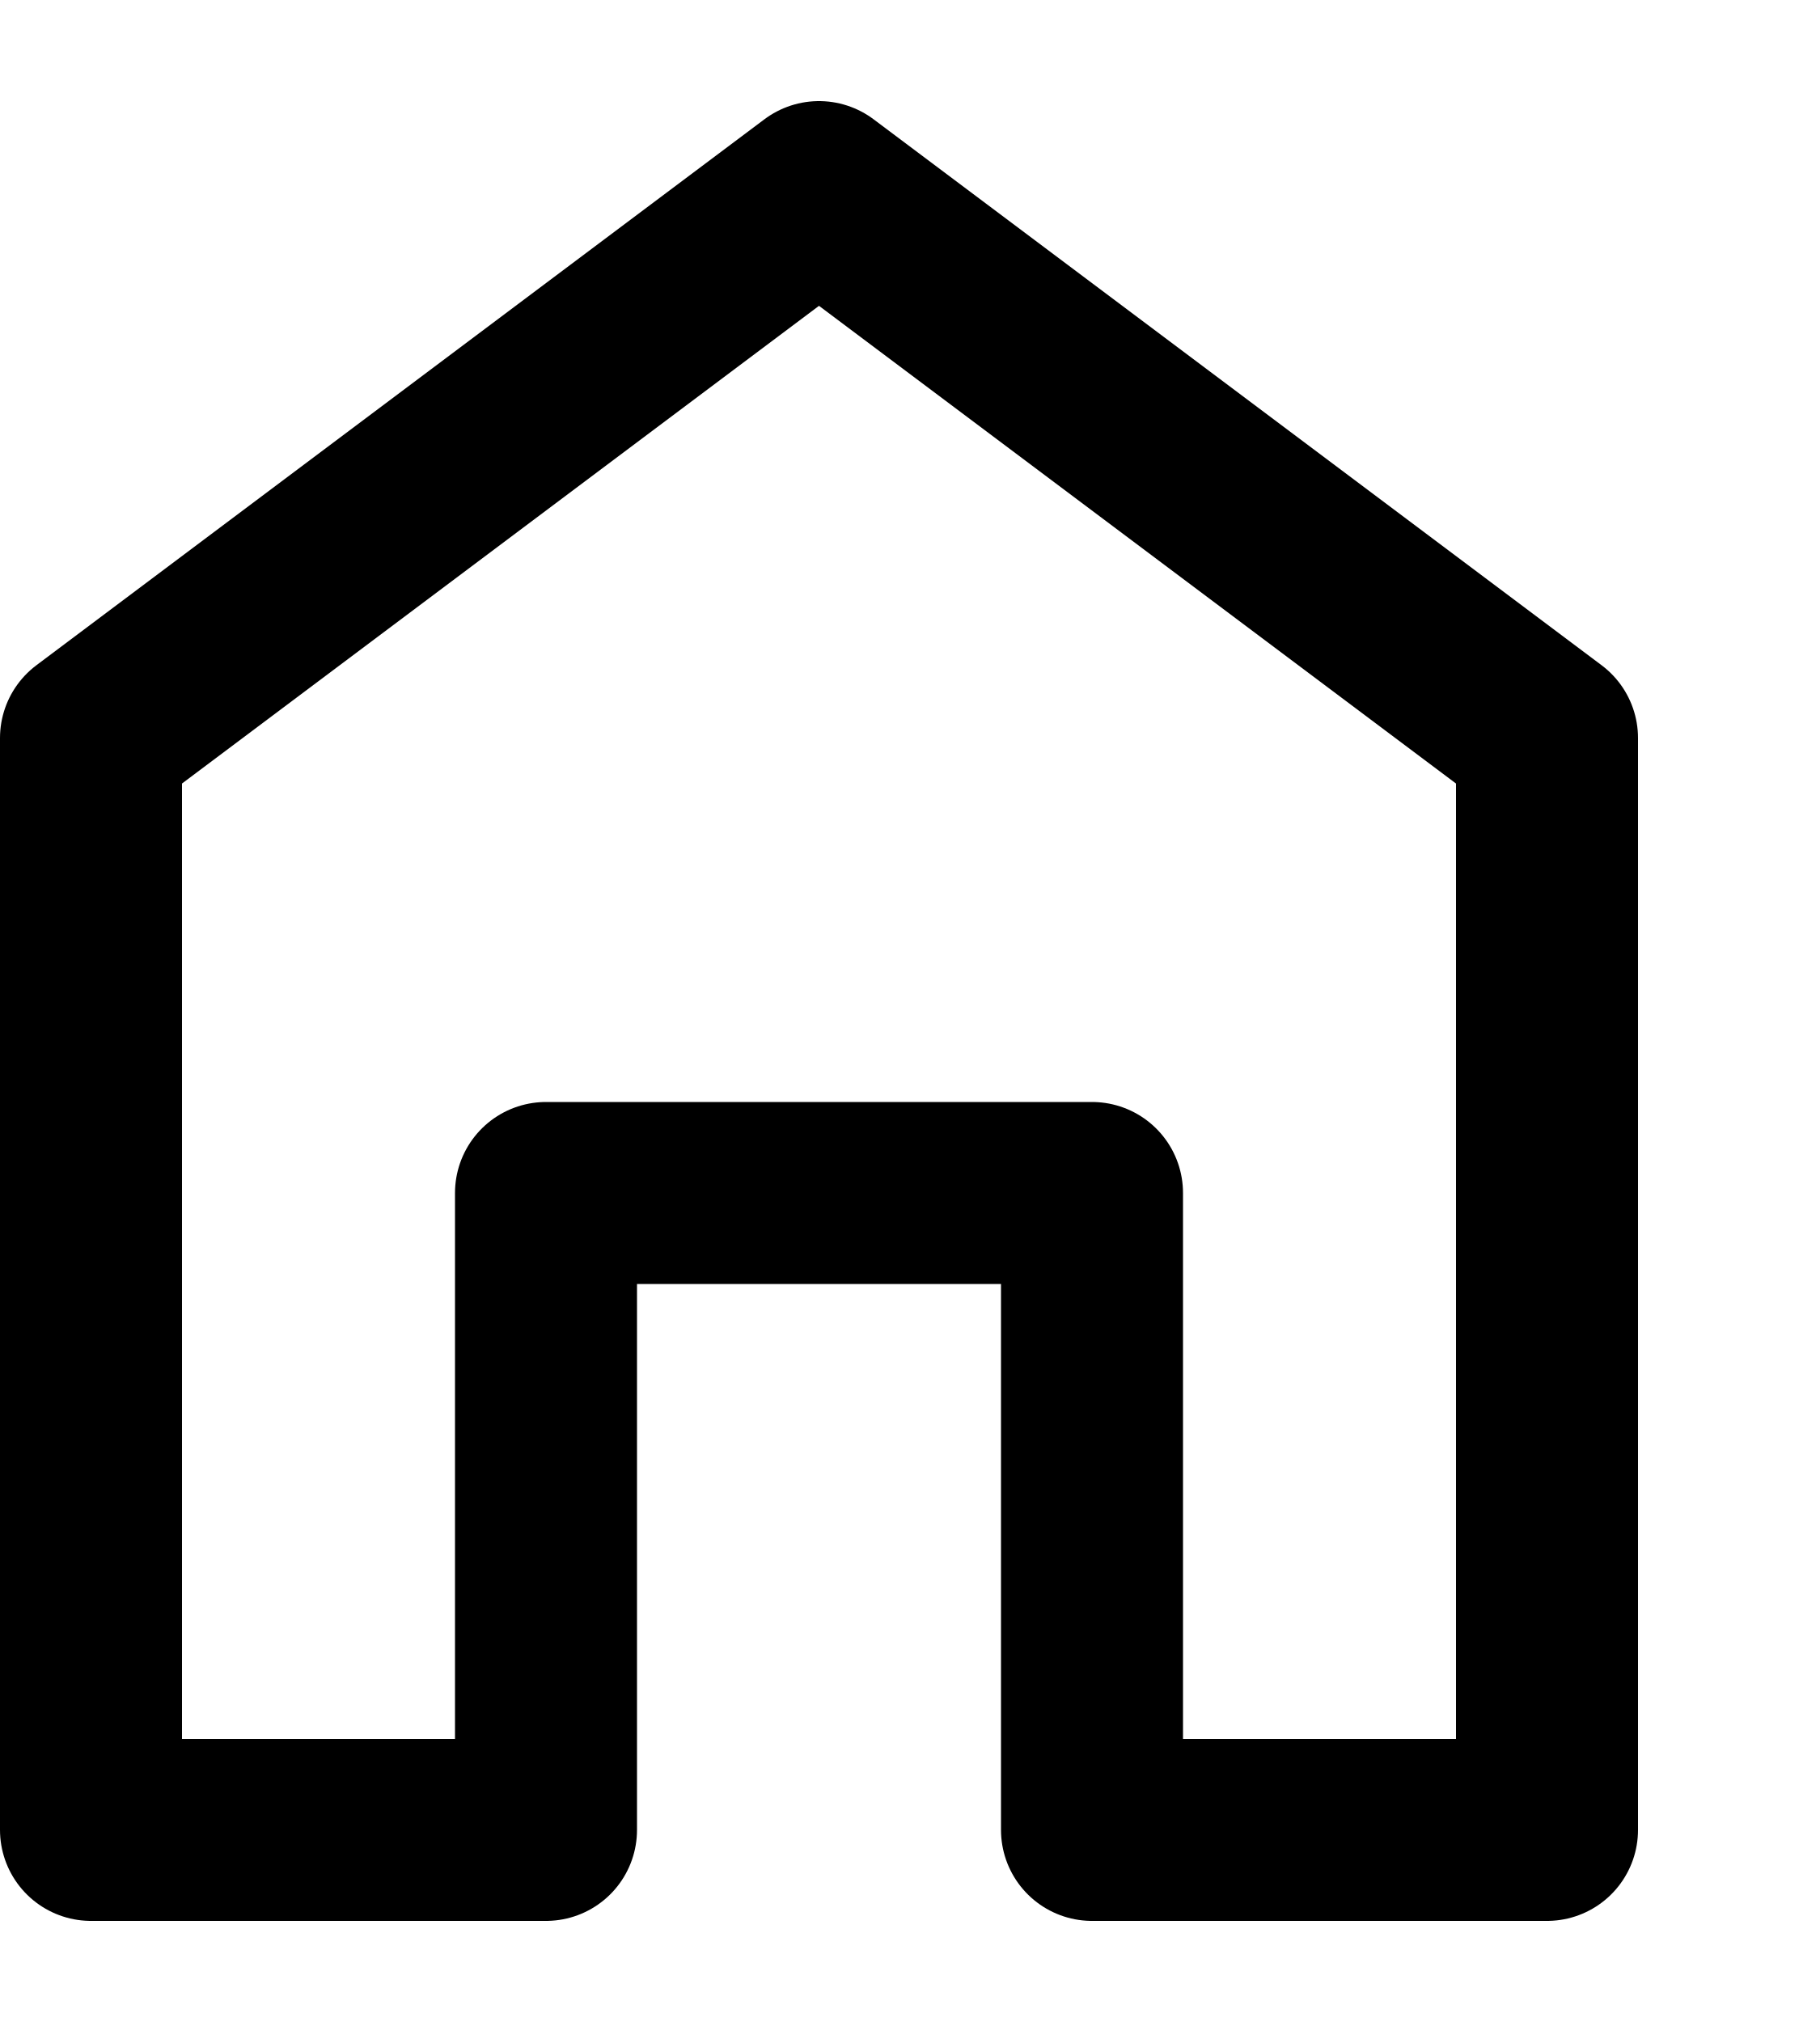
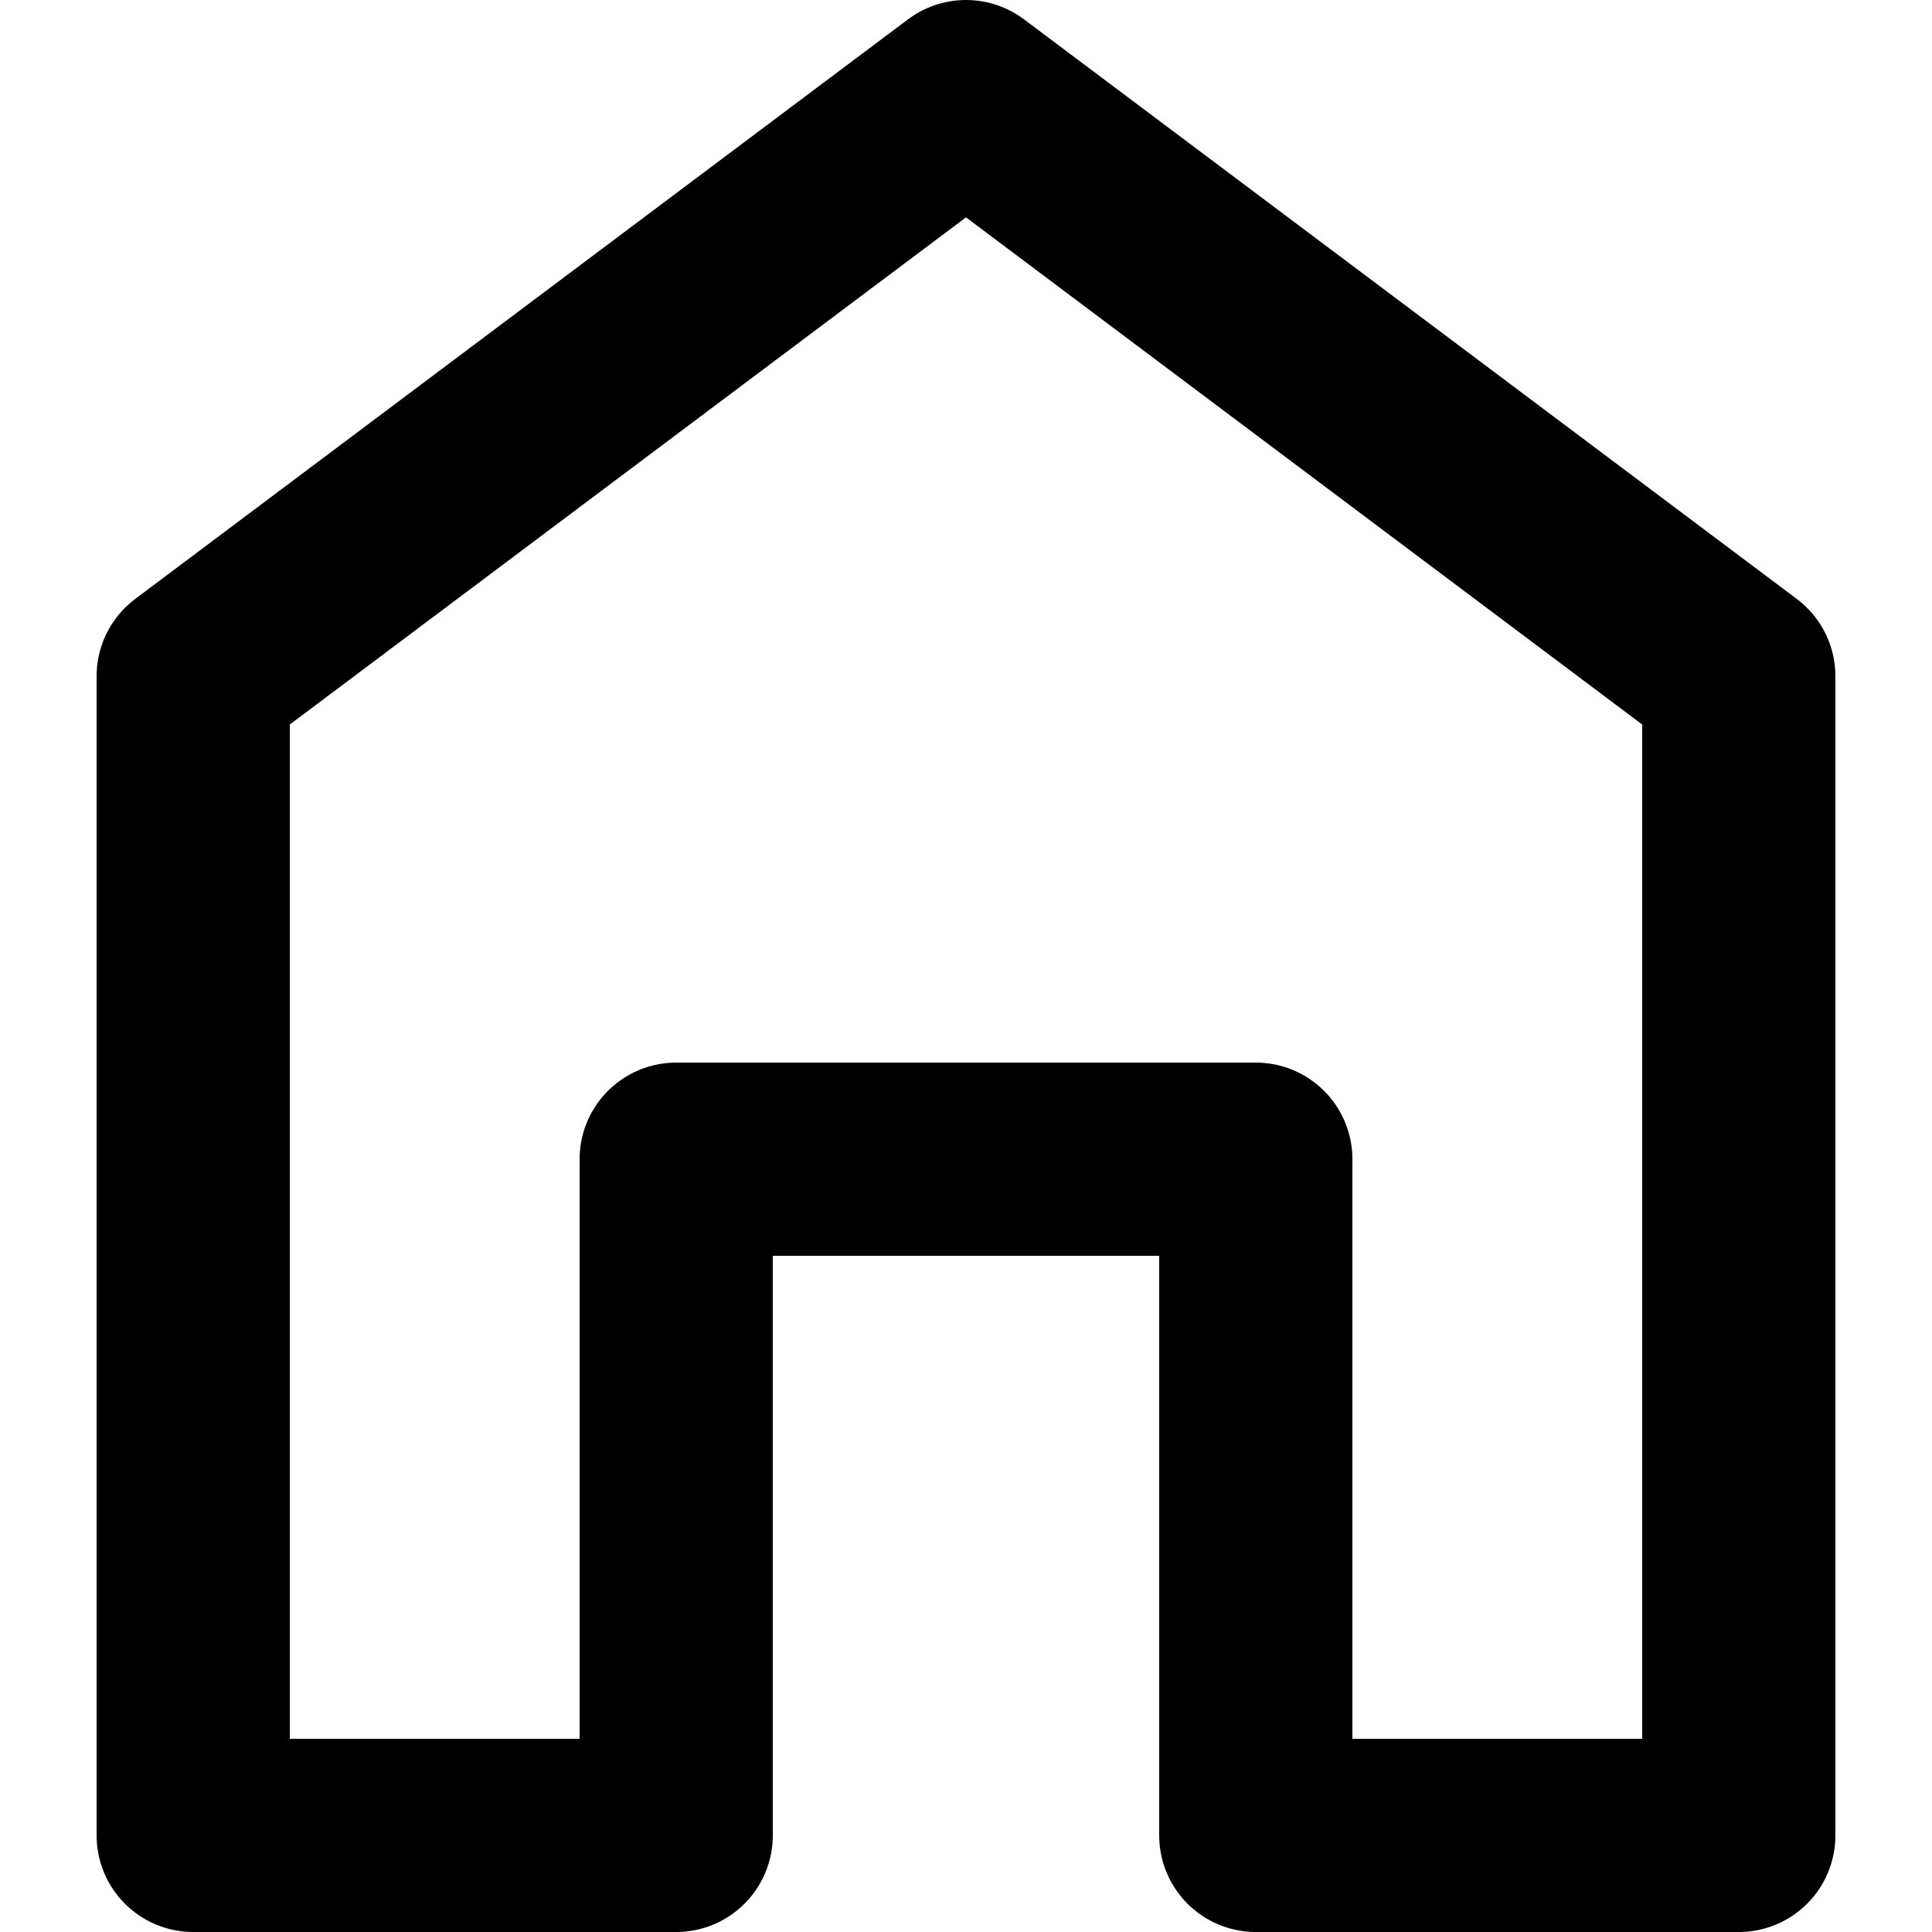
- <svg xmlns="http://www.w3.org/2000/svg" width="18" height="20" viewBox="0 0 20 20" fill="none">
+ <svg xmlns="http://www.w3.org/2000/svg" width="20" height="20" viewBox="0 0 18 20" fill="none">
  <path id="Vector 1614" d="M1 7L9 1L17 7V19H12V12H6V19H1V7Z" stroke="black" stroke-width="2" stroke-linejoin="round" />
</svg>
